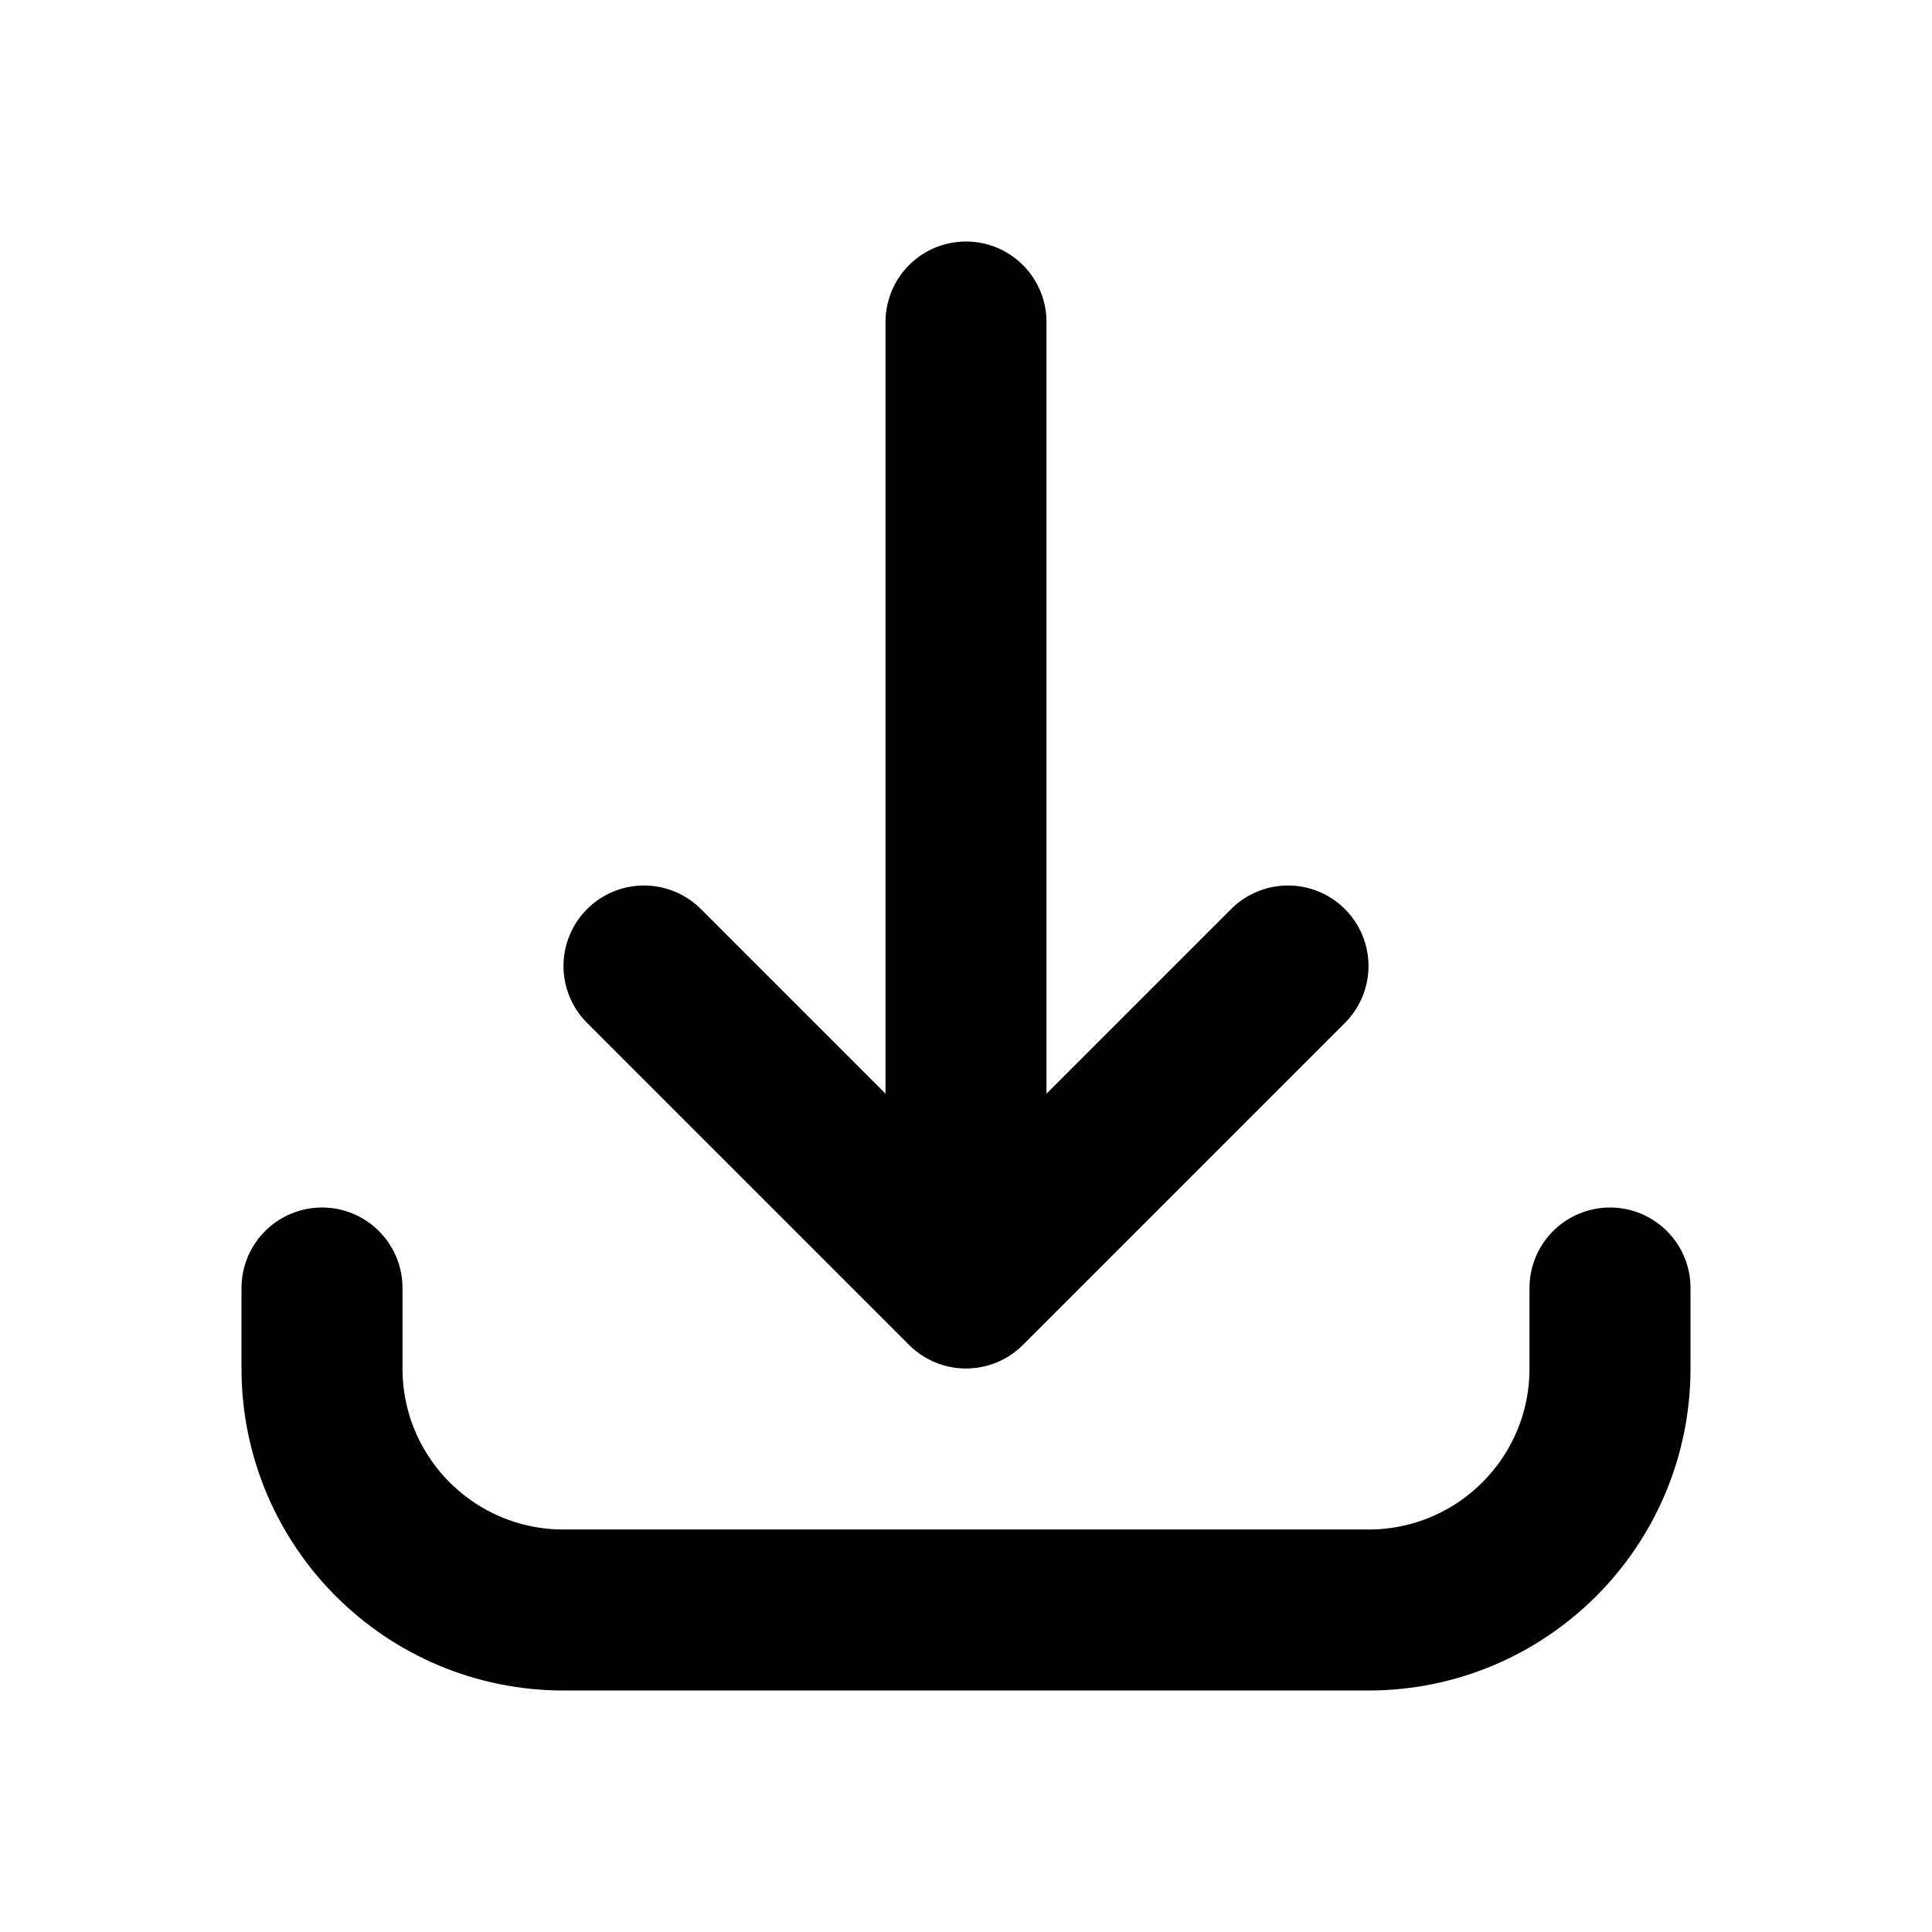
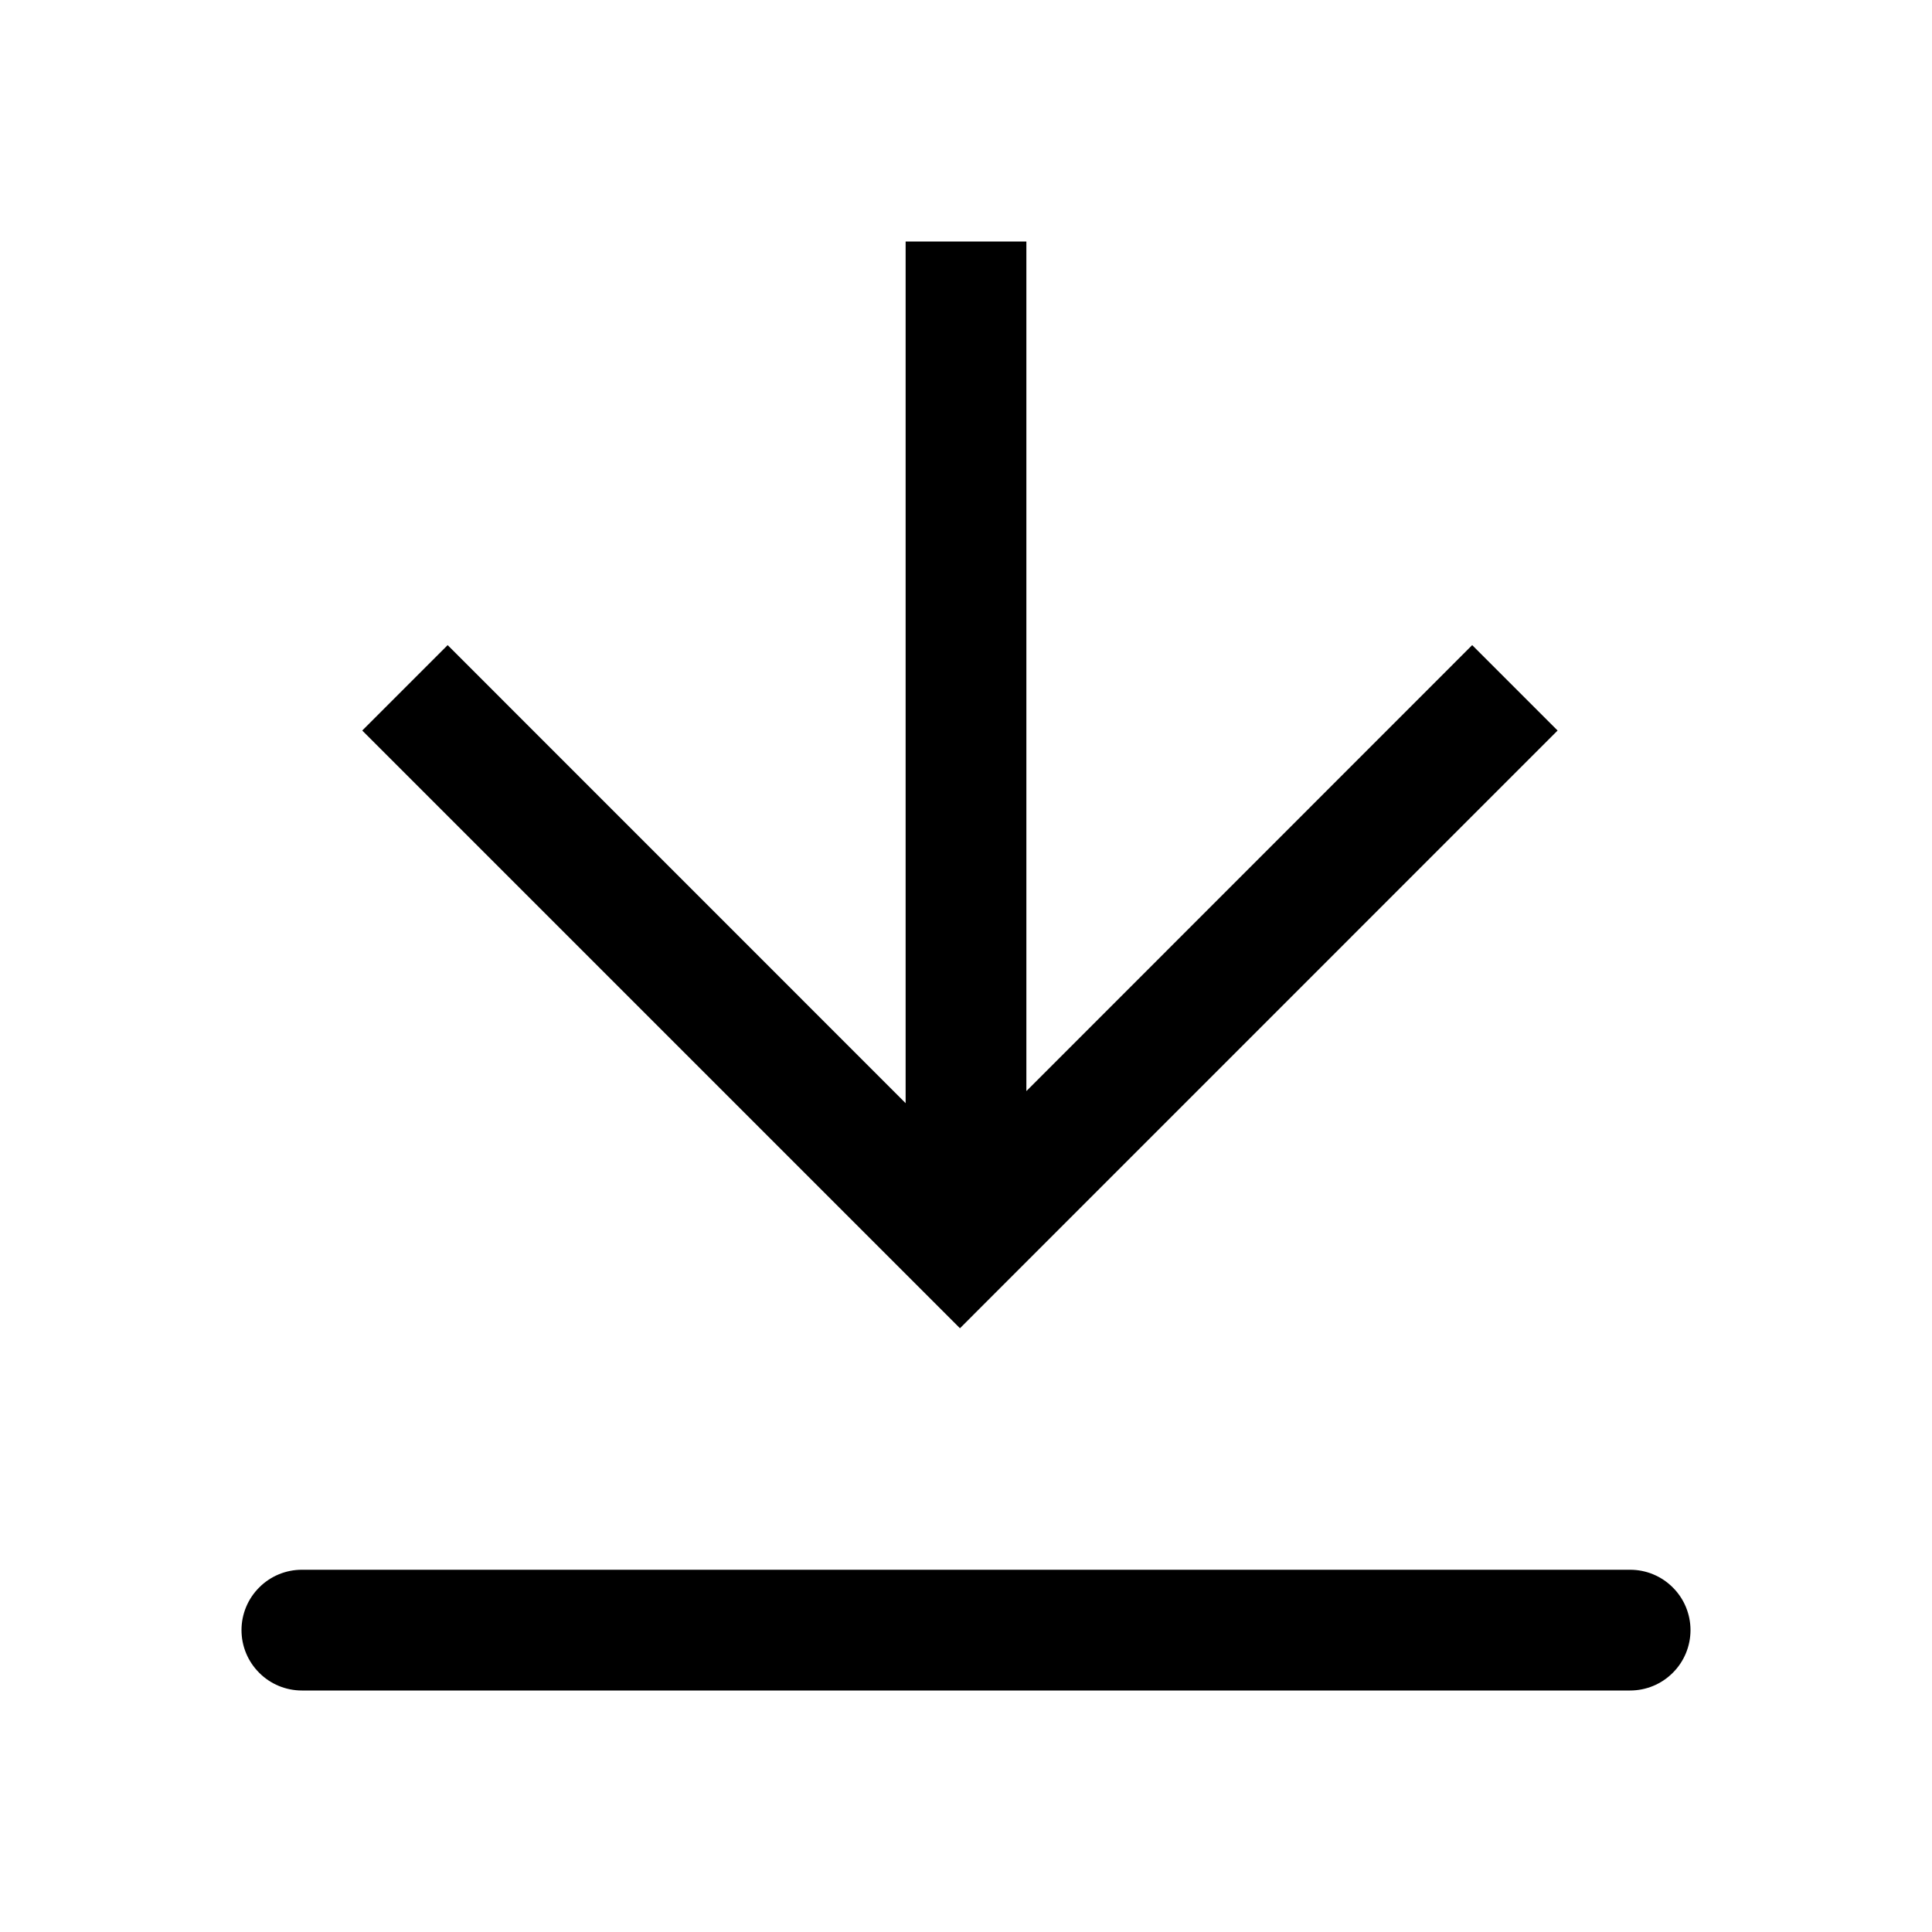
- <svg xmlns="http://www.w3.org/2000/svg" fill="none" viewBox="0 0 24 24" stroke-width="2" stroke="currentColor" aria-hidden="true">
-   <path stroke-linecap="round" stroke-linejoin="round" d="M4 16v1a3 3 0 003 3h10a3 3 0 003-3v-1m-4-4l-4 4m0 0l-4-4m4 4V4" />
+ <svg xmlns="http://www.w3.org/2000/svg" width="24" height="24" viewBox="0 0 24 24" fill="none">
+   <path d="M3.75 19.5H20.25C20.449 19.5 20.64 19.579 20.78 19.72C20.921 19.86 21 20.051 21 20.25C21 20.449 20.921 20.64 20.78 20.78C20.64 20.921 20.449 21 20.25 21H3.75C3.551 21 3.36 20.921 3.22 20.78C3.079 20.64 3 20.449 3 20.25C3 20.051 3.079 19.86 3.22 19.72C3.36 19.579 3.551 19.5 3.75 19.5ZM12.75 13.554L18.288 8.014L19.349 9.075L11.925 16.5L4.5 9.075L5.561 8.014L11.25 13.704V3H12.75V13.554Z" fill="currentColor" />
</svg>
